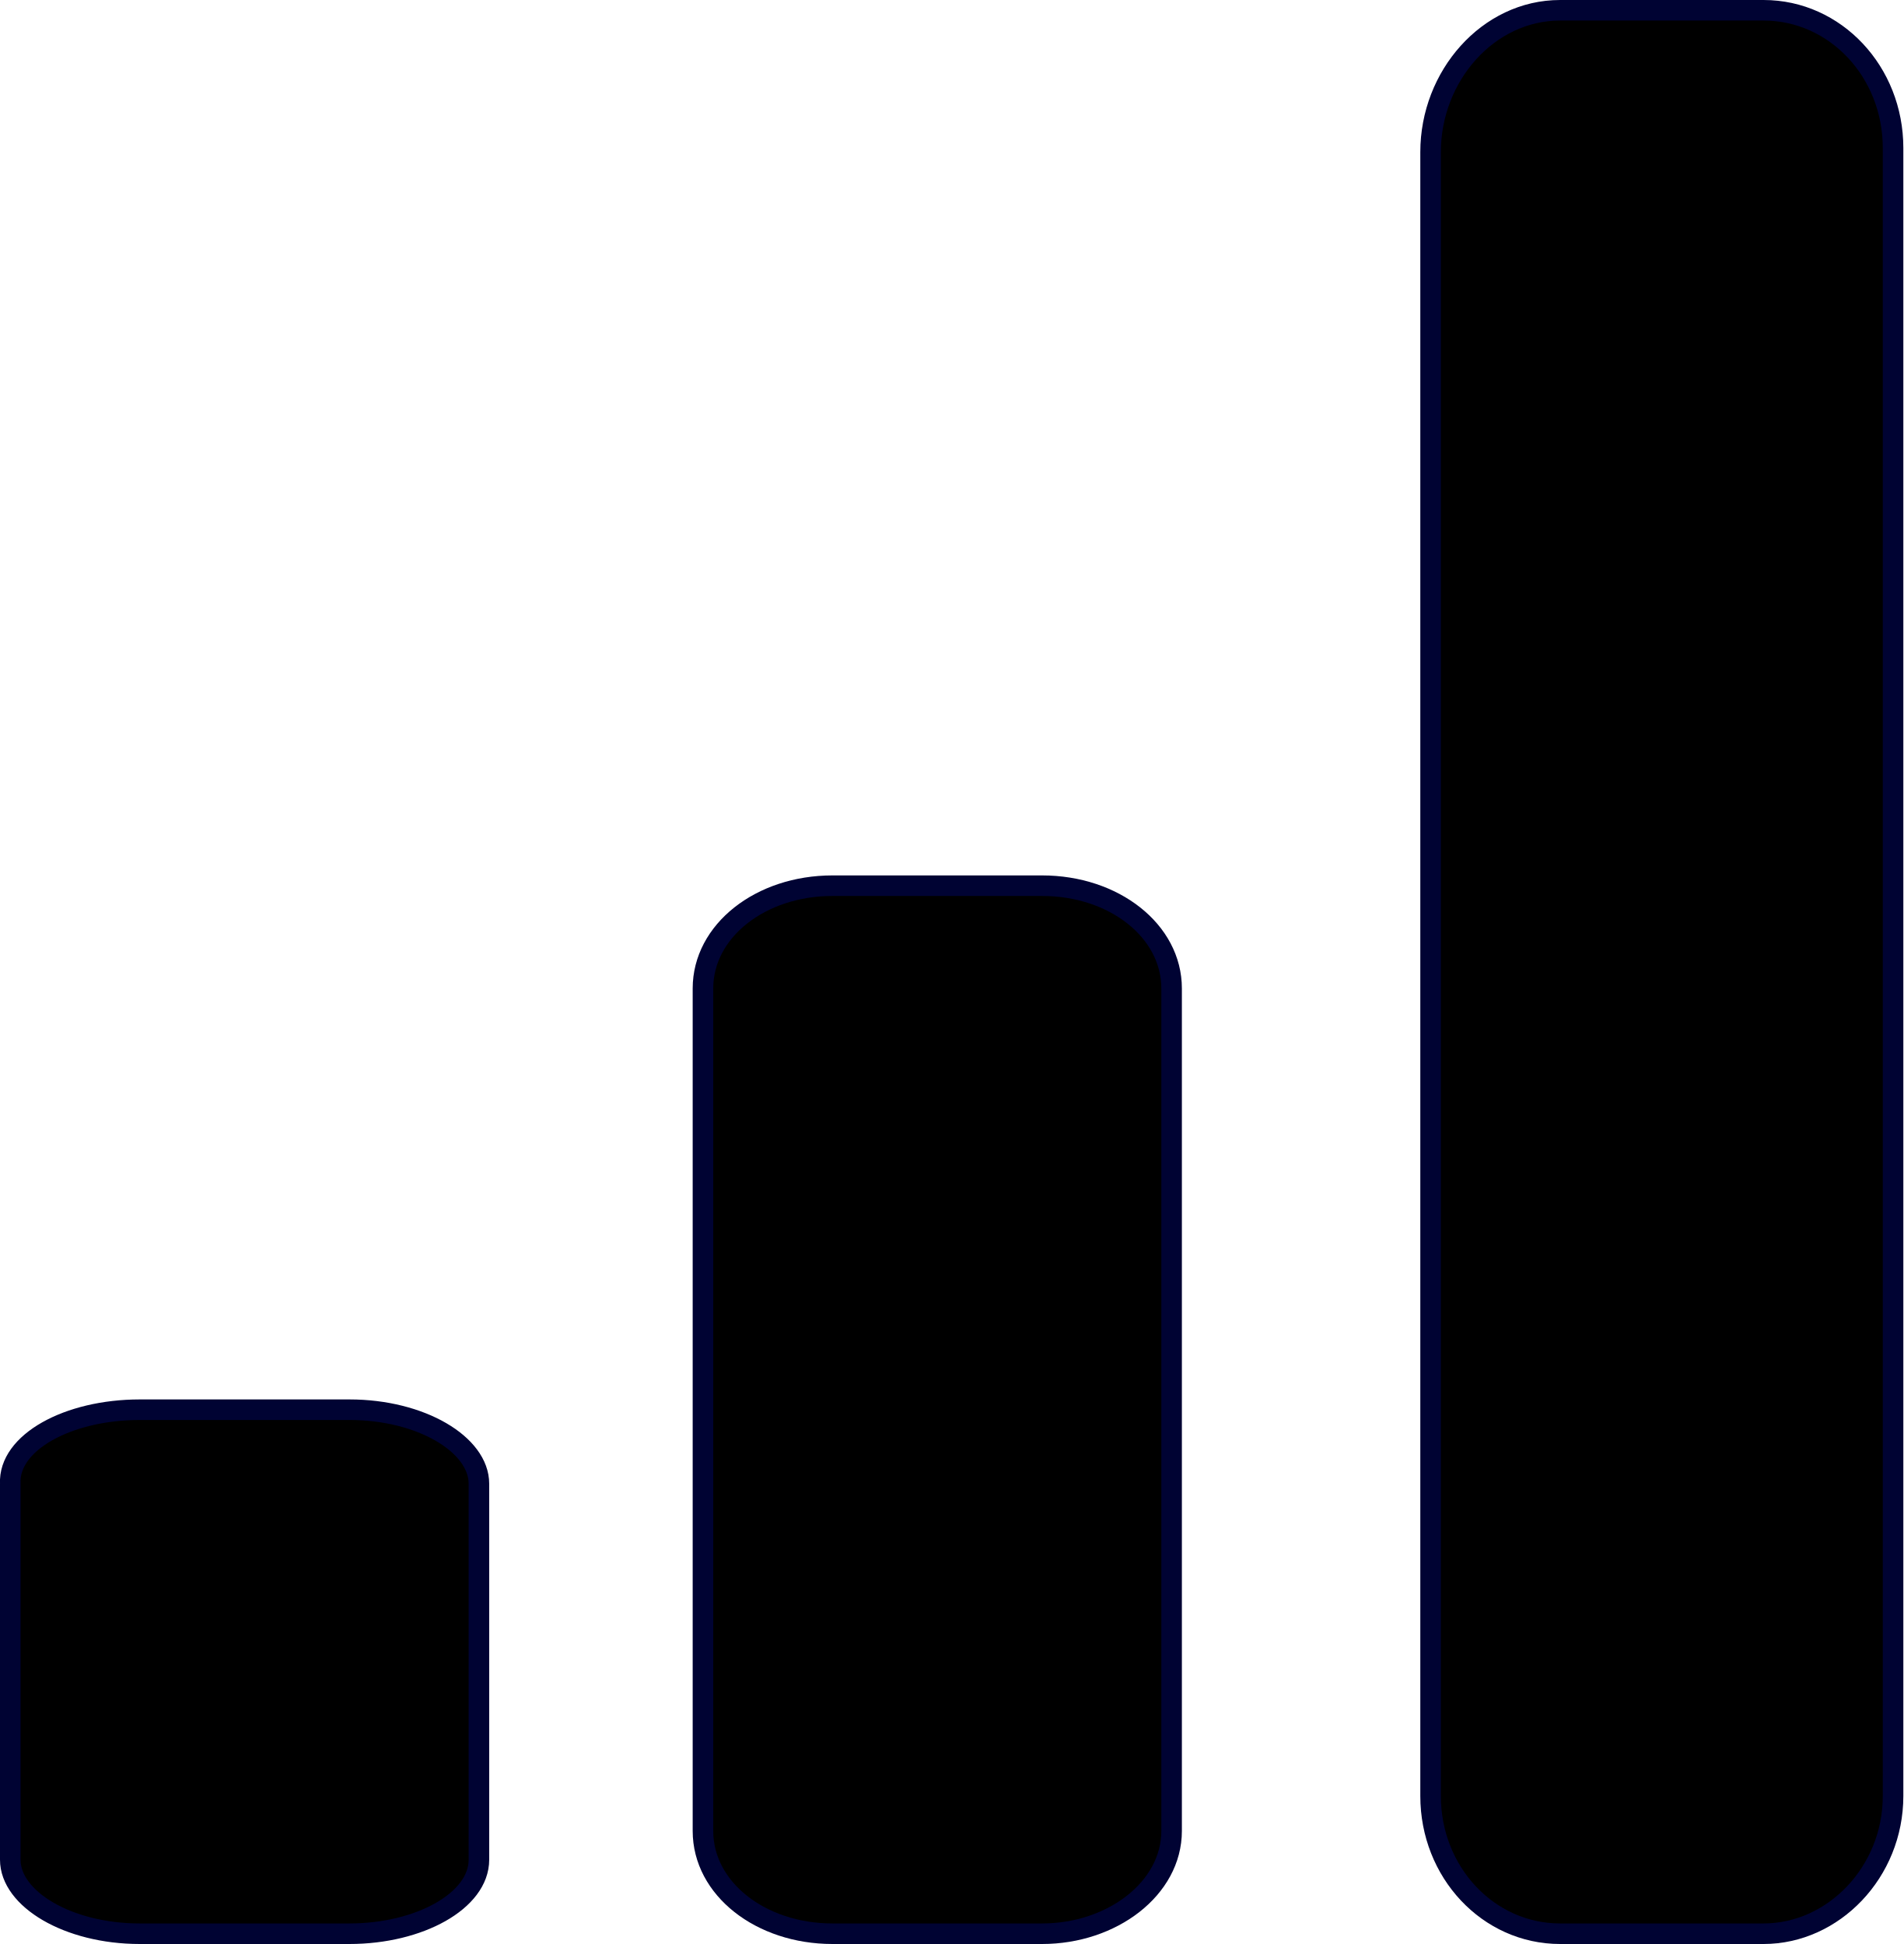
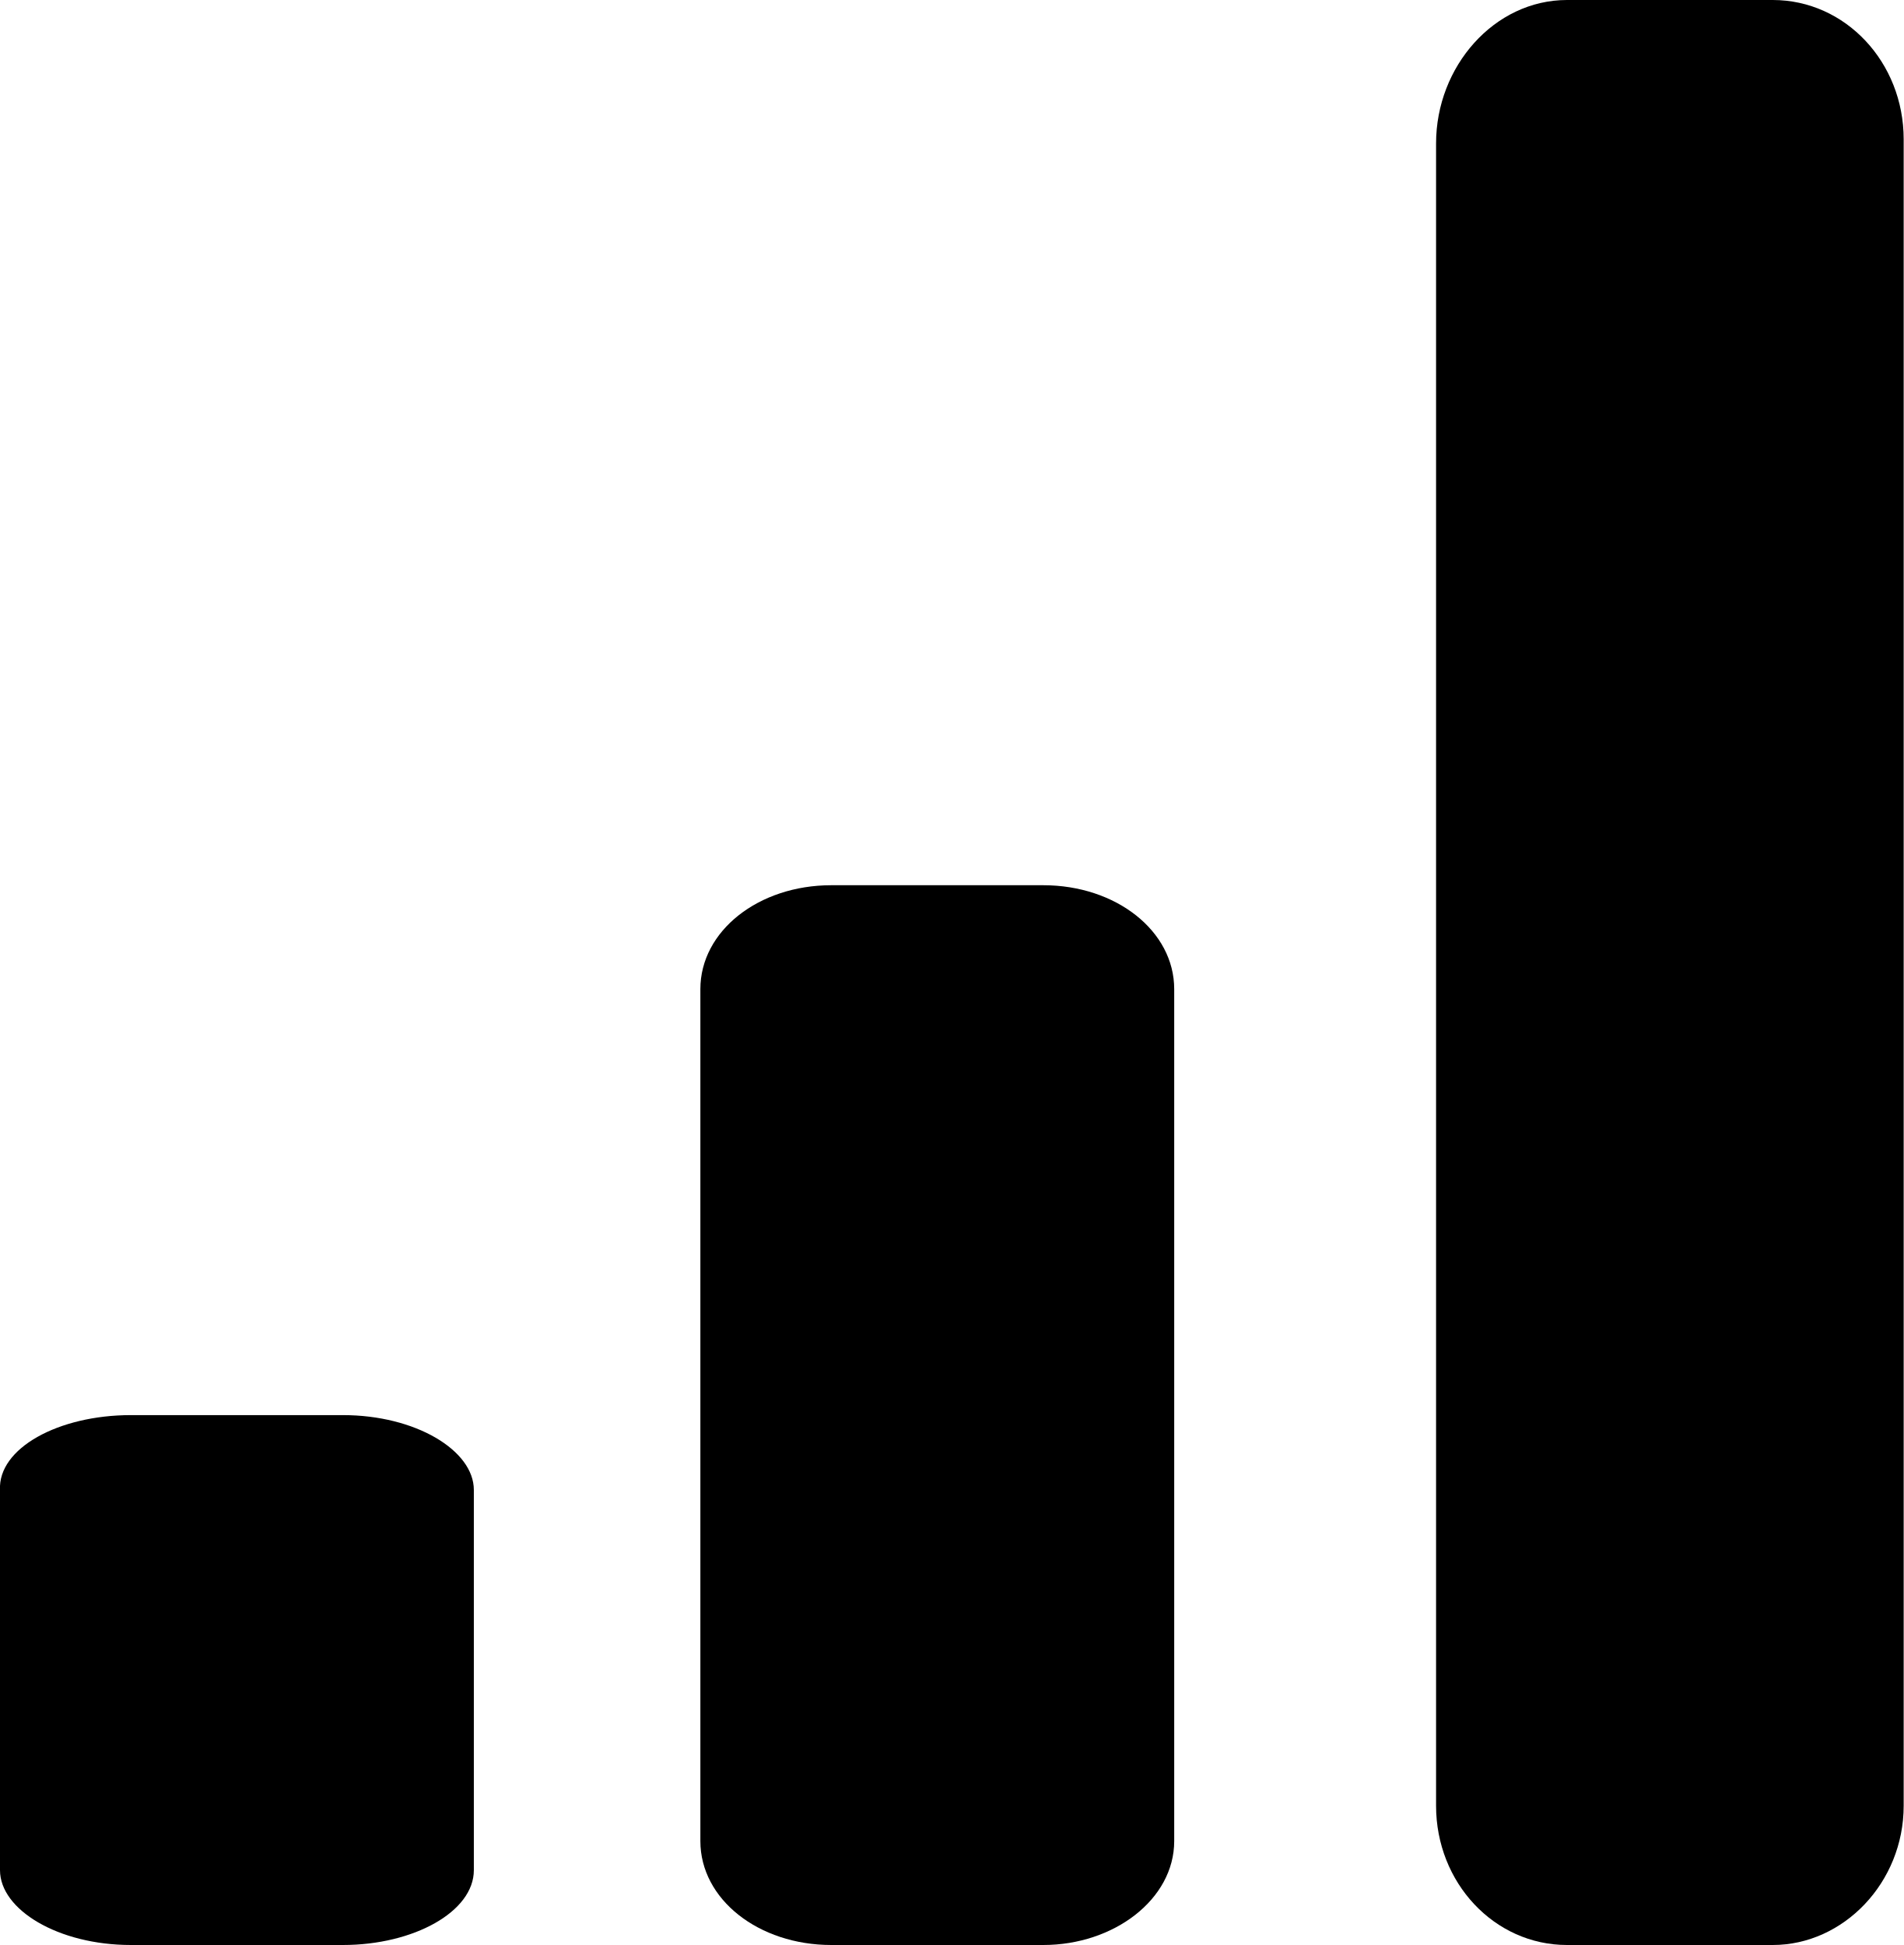
- <svg xmlns="http://www.w3.org/2000/svg" version="1.1" id="Layer_1" x="0px" y="0px" width="92.6px" height="94.6px" viewBox="76.1 -13.6 92.6 94.6" style="enable-background:new 76.1 -13.6 92.6 94.6;" xml:space="preserve">
-   <style type="text/css">
- 
- 	.st0{stroke:#000333;stroke-miterlimit:10;}
- 
- </style>
+ <svg xmlns="http://www.w3.org/2000/svg" version="1.1" id="Layer_1" x="0px" y="0px" width="91.6px" height="93.6px" viewBox="76.6 -13.1 91.6 93.6" style="enable-background:new 76.6 -13.1 91.6 93.6;" xml:space="preserve">
  <g>
-     <path class="st0" d="M116.6,29.5h10.2c3.5,0,6.3,2.2,6.3,5v41c0,2.8-2.9,5-6.3,5h-10.2c-3.5,0-6.3-2.2-6.3-5v-41   C110.3,31.7,113.1,29.5,116.6,29.5z" />
-     <path class="st0" d="M152-13.1h9.9c3.5,0,6.3,3,6.3,6.7v80.2c0,3.7-2.9,6.7-6.3,6.7H152c-3.5,0-6.3-3-6.3-6.7v-80   C145.7-9.9,148.5-13.1,152-13.1z" />
-     <path class="st0" d="M82.9,55h10.2c3.5,0,6.3,1.7,6.3,3.6v18.3c0,2-2.9,3.6-6.3,3.6H82.9c-3.5,0-6.3-1.7-6.3-3.6V58.6   C76.5,56.6,79.4,55,82.9,55z" />
+     <path d="M116.6,29.5h10.2c3.5,0,6.3,2.2,6.3,5v41c0,2.8-2.9,5-6.3,5h-10.2c-3.5,0-6.3-2.2-6.3-5v-41   C110.3,31.7,113.1,29.5,116.6,29.5z" />
+     <path d="M152-13.1h9.9c3.5,0,6.3,3,6.3,6.7v80.2c0,3.7-2.9,6.7-6.3,6.7H152c-3.5,0-6.3-3-6.3-6.7v-80   C145.7-9.9,148.5-13.1,152-13.1z" />
+     <path d="M82.9,55h10.2c3.5,0,6.3,1.7,6.3,3.6v18.3c0,2-2.9,3.6-6.3,3.6H82.9c-3.5,0-6.3-1.7-6.3-3.6V58.6   C76.5,56.6,79.4,55,82.9,55z" />
  </g>
</svg>
